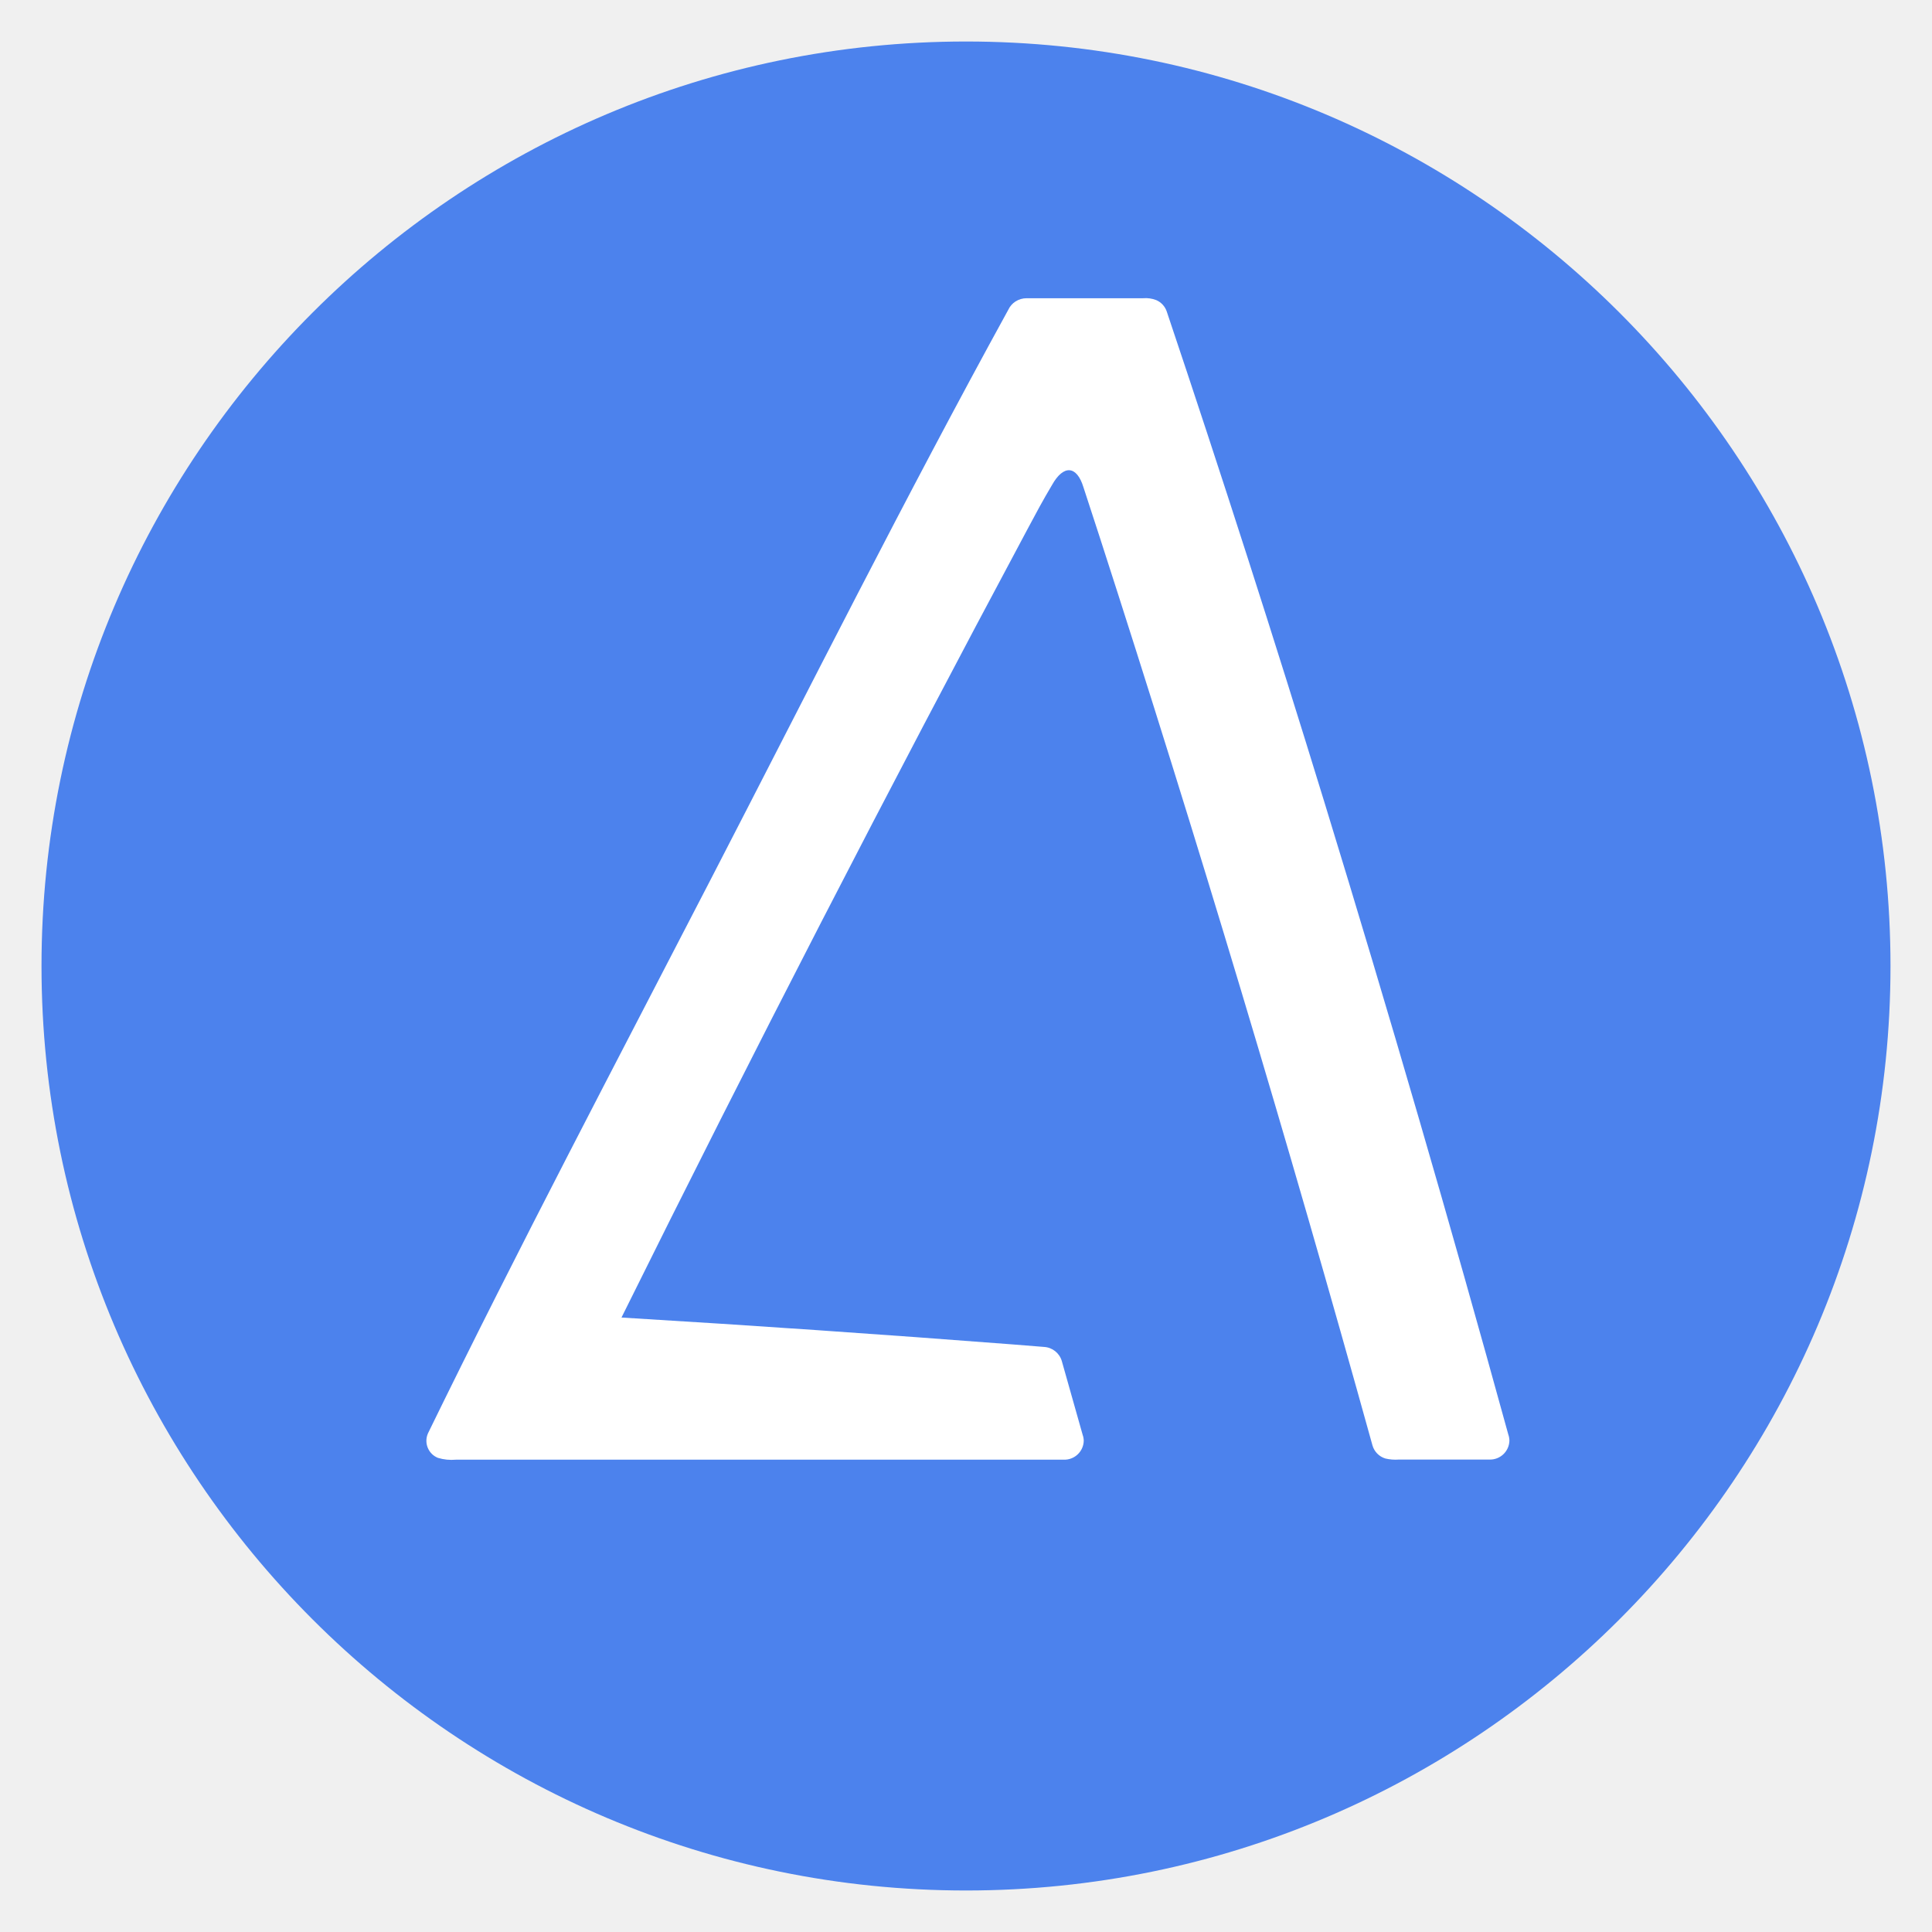
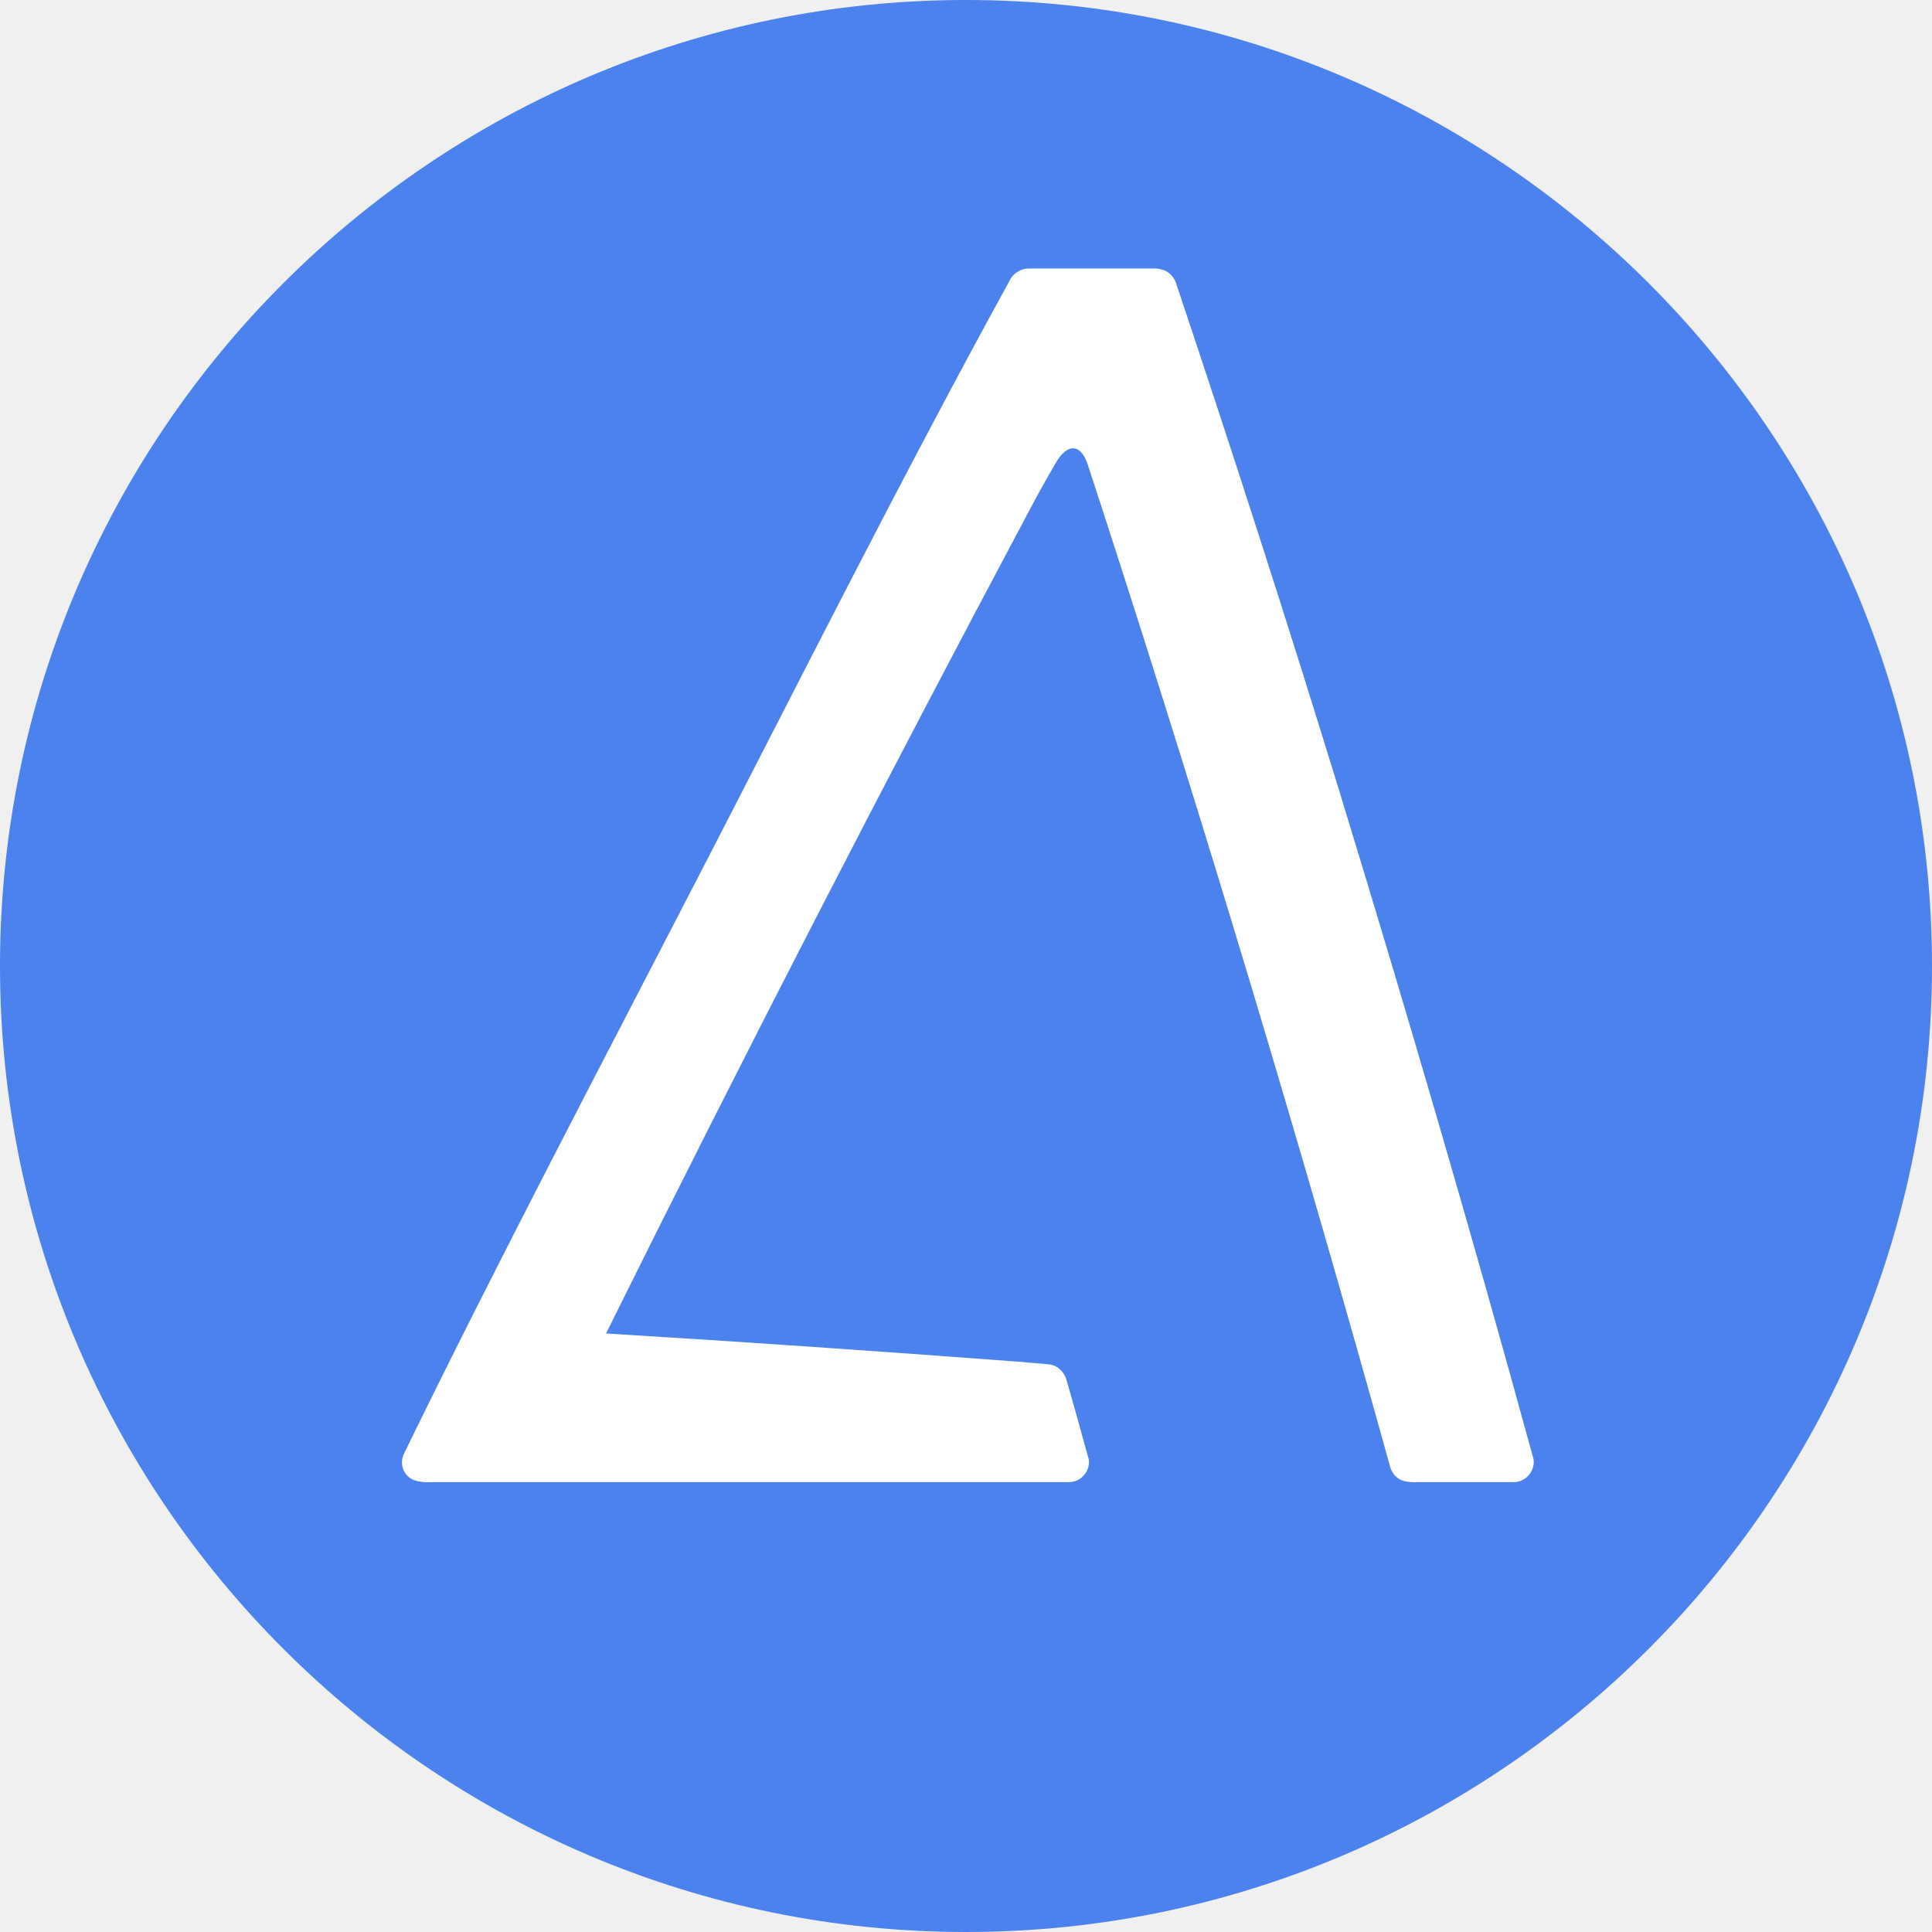
- <svg xmlns="http://www.w3.org/2000/svg" id="DLT" width="512" height="512" viewBox="0 0 512 512">
-   <defs>
-     <style>
-       .cls-1 {
-         fill: #4c82ed;
-       }
- 
-       .cls-1, .cls-2 {
-         fill-rule: evenodd;
-       }
- 
-       .cls-2 {
-         fill: #fff;
-       }
-     </style>
-   </defs>
-   <path id="Full" class="cls-1" d="M11,256c0,135.094,109.906,245,245,245S501,391.094,501,256,391.094,11,256,11,11,120.906,11,256Z" />
-   <path id="DLT-2" data-name="DLT" class="cls-2" d="M164.7,349.159q51.972,3.137,103.8,7.137l8.207,0.658a5.209,5.209,0,0,1,4.672,3.7q2.787,9.8,5.545,19.622a4.735,4.735,0,0,1,.28,1.568,5.139,5.139,0,0,1-5.264,4.988H120.825a12.537,12.537,0,0,1-4.782-.486,4.873,4.873,0,0,1-2.7-6.315c0.04-.1.084-0.2,0.132-0.3,24.093-49.377,49.744-98.016,74.943-146.812,26.087-50.474,51.4-100.964,78.806-150.858a5.166,5.166,0,0,1,1.868-2.149,5.457,5.457,0,0,1,2.991-.878H302.95a7.739,7.739,0,0,1,3.442.486,5.037,5.037,0,0,1,2.8,3.012Q331,147.449,351.074,212.9q25.573,83.382,48.639,167.249a4.913,4.913,0,0,1,.295,1.663,5.139,5.139,0,0,1-5.264,4.988H370.682a11.752,11.752,0,0,1-3.551-.282,5.1,5.1,0,0,1-3.411-3.467q-33.546-120.884-72.186-240.4l-4.408-13.521c-1.744-5.725-5.264-6.117-8.363-.548-2.3,3.858-4.283,7.544-6.4,11.528Q216.856,243.9,164.7,349.159Z" />
+ <svg xmlns="http://www.w3.org/2000/svg" version="1.1" id="DLT" x="0px" y="0px" viewBox="0 0 490 490" style="enable-background:new 0 0 490 490;" xml:space="preserve">
+   <style type="text/css">
+ 	.st0{fill:#4C82ED;}
+ 	.st1{fill:#FFFFFF;}
+ </style>
+   <path id="Full" class="st0" d="M0,245c0,135.1,109.9,245,245,245s245-109.9,245-245S380.1,0,245,0S0,109.9,0,245z" />
+   <path id="DLT-2" class="st1" d="M153.7,338.2c34.6,2.1,69.2,4.5,103.8,7.1l8.2,0.7c2.2,0.1,4,1.6,4.7,3.7c1.9,6.5,3.7,13.1,5.5,19.6  c0.2,0.5,0.3,1,0.3,1.6c-0.1,2.8-2.4,5.1-5.3,5H109.8c-1.6,0.1-3.2,0-4.8-0.5c-2.5-1-3.7-3.8-2.7-6.3c0-0.1,0.1-0.2,0.1-0.3  c24.1-49.4,49.7-98,74.9-146.8c26.1-50.5,51.4-101,78.8-150.9c0.4-0.9,1.1-1.6,1.9-2.1c0.9-0.6,1.9-0.9,3-0.9H292  c1.2-0.1,2.3,0.1,3.4,0.5c1.3,0.6,2.3,1.7,2.8,3c14.5,43.3,28.5,86.7,41.9,130.4c17,55.6,33.3,111.3,48.6,167.2  c0.2,0.5,0.3,1.1,0.3,1.7c-0.1,2.8-2.4,5.1-5.3,5h-24.1c-1.2,0.1-2.4,0-3.6-0.3c-1.7-0.5-2.9-1.8-3.4-3.5  c-22.4-80.6-46.4-160.7-72.2-240.4l-4.4-13.5c-1.7-5.7-5.3-6.1-8.4-0.5c-2.3,3.9-4.3,7.5-6.4,11.5  C224.4,198.3,188.5,268,153.7,338.2z" />
</svg>
